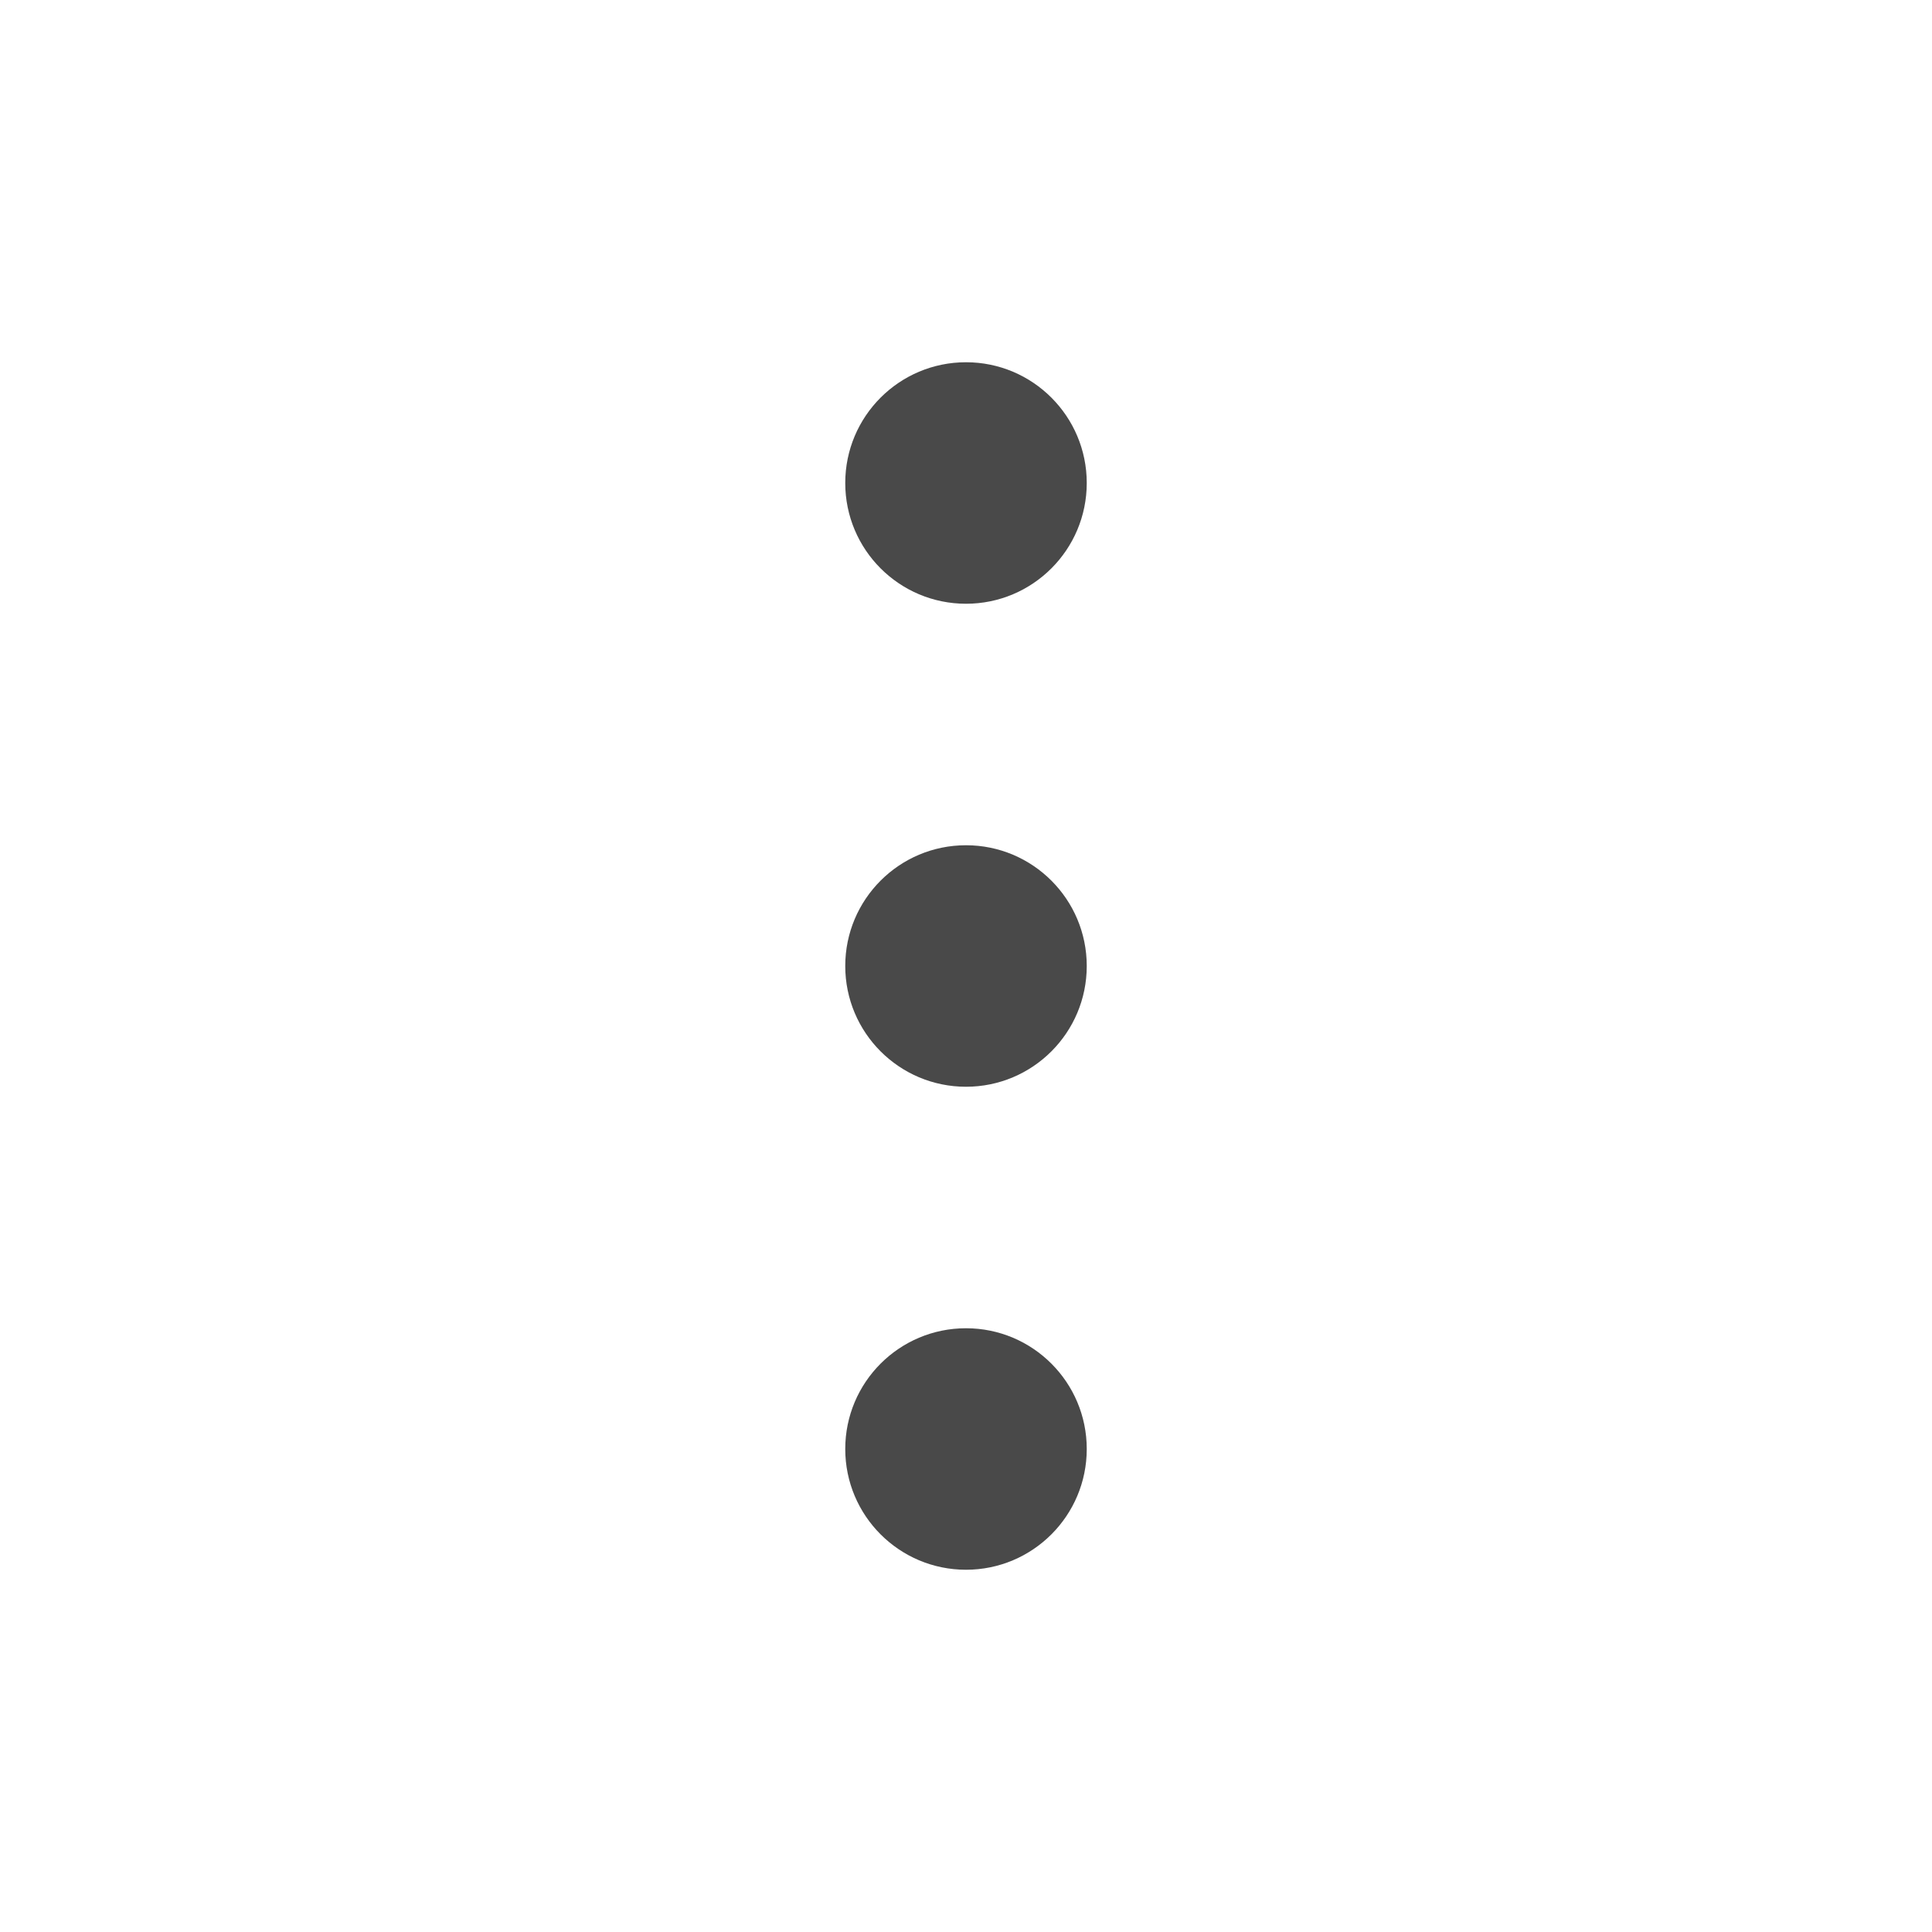
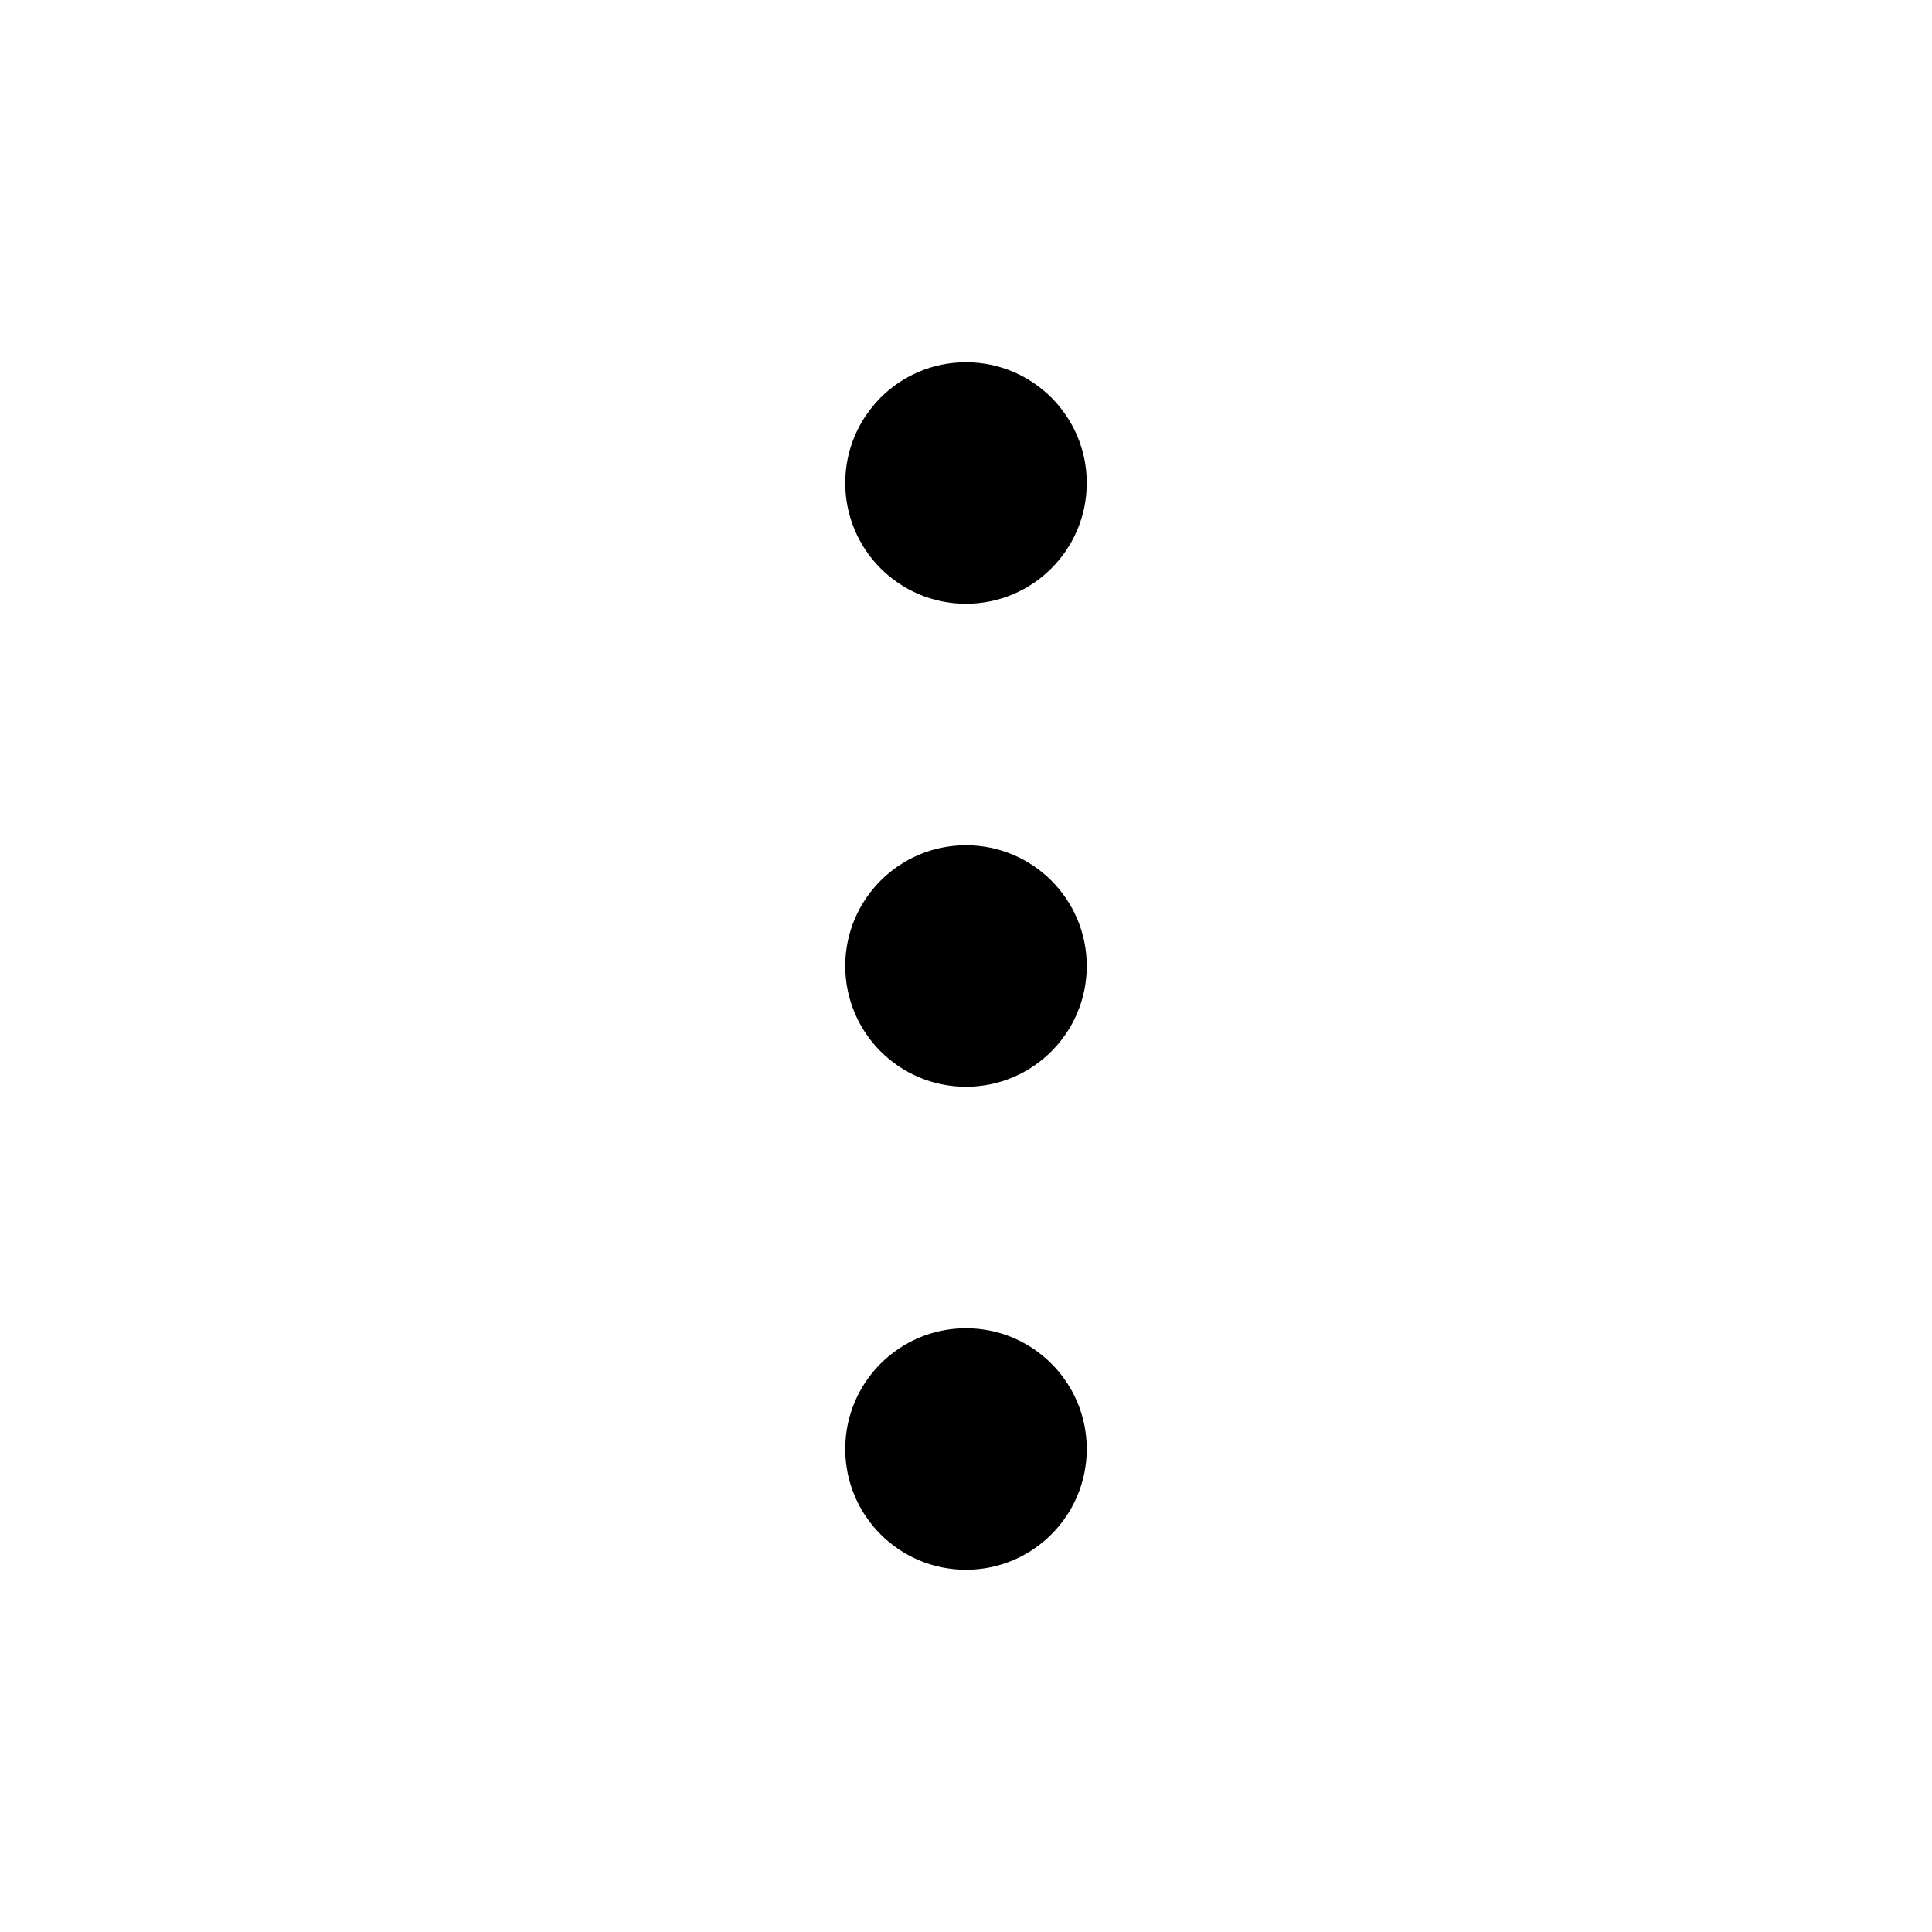
- <svg xmlns="http://www.w3.org/2000/svg" width="16" height="16" viewBox="0 0 16 16" fill="none">
-   <circle cx="8" cy="4" r="1" fill="#494949" />
-   <circle cx="8" cy="8" r="1" fill="#494949" />
-   <circle cx="8" cy="12" r="1" fill="#494949" />
+ <svg xmlns="http://www.w3.org/2000/svg" viewBox="0 0 16 16">
+   <circle cx="8" cy="4" r="1" class="filled no-stroke" />
+   <circle cx="8" cy="8" r="1" class="filled no-stroke" />
+   <circle cx="8" cy="12" r="1" class="filled no-stroke" />
</svg>
